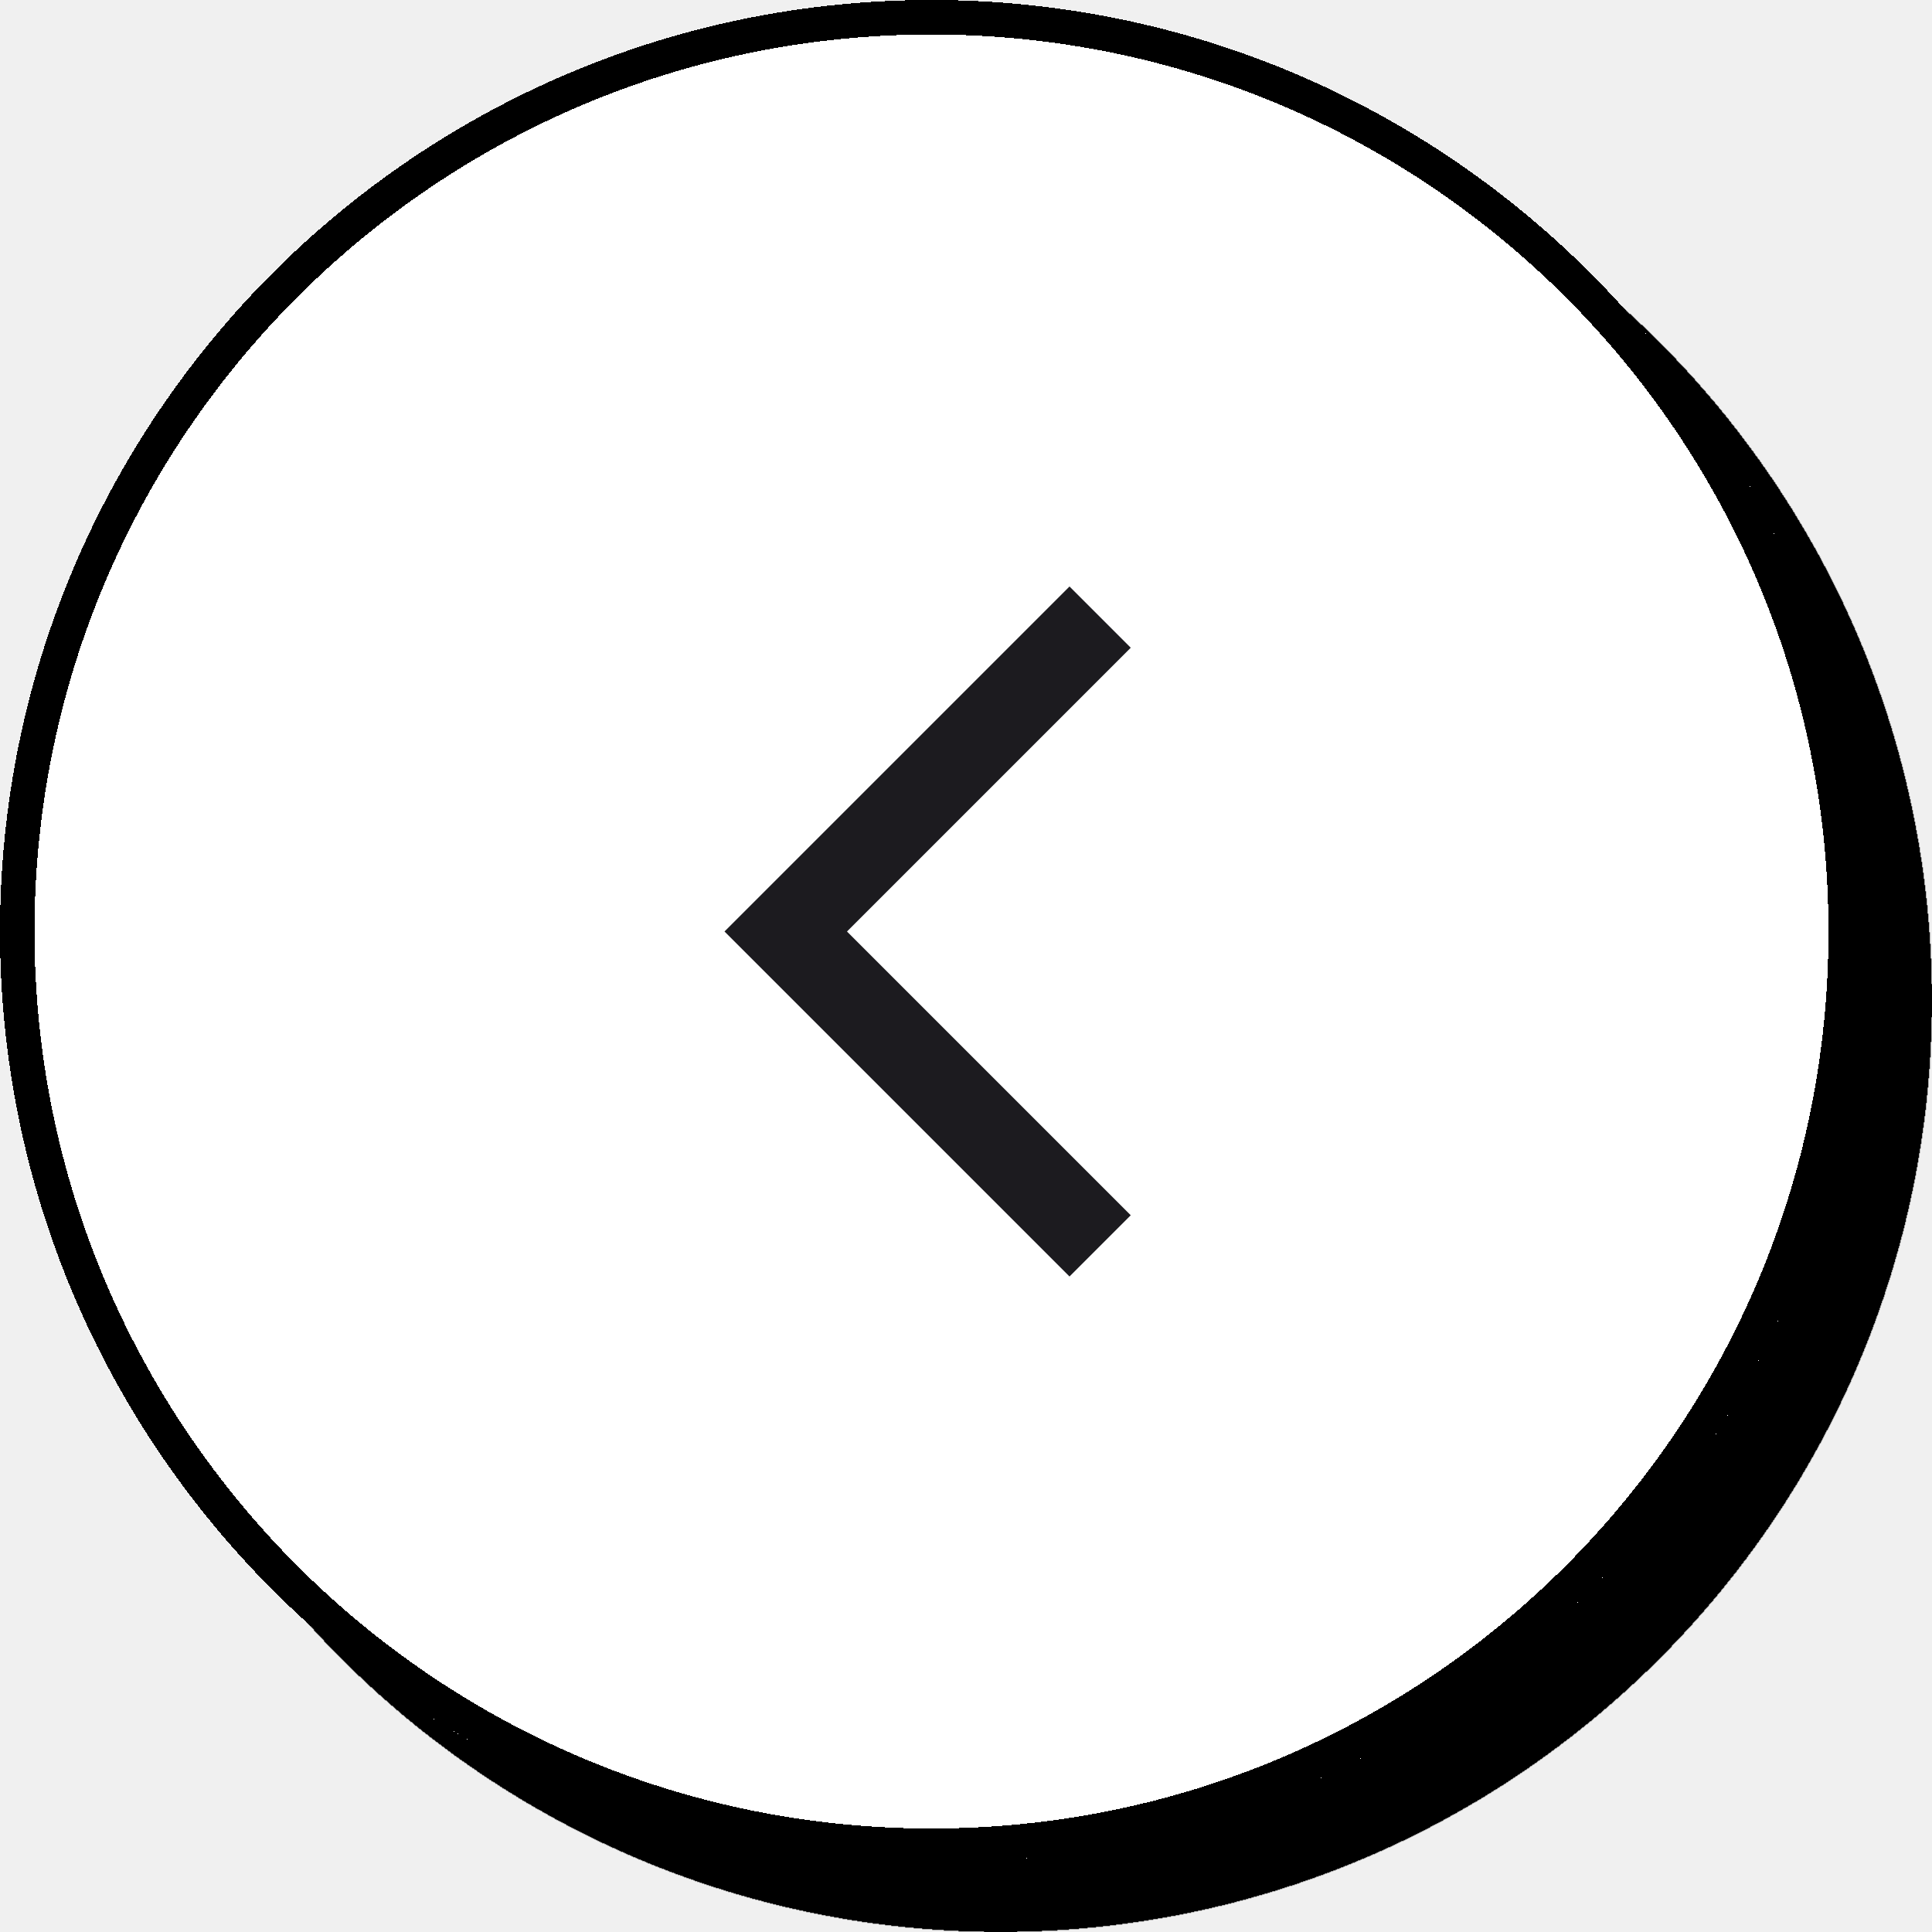
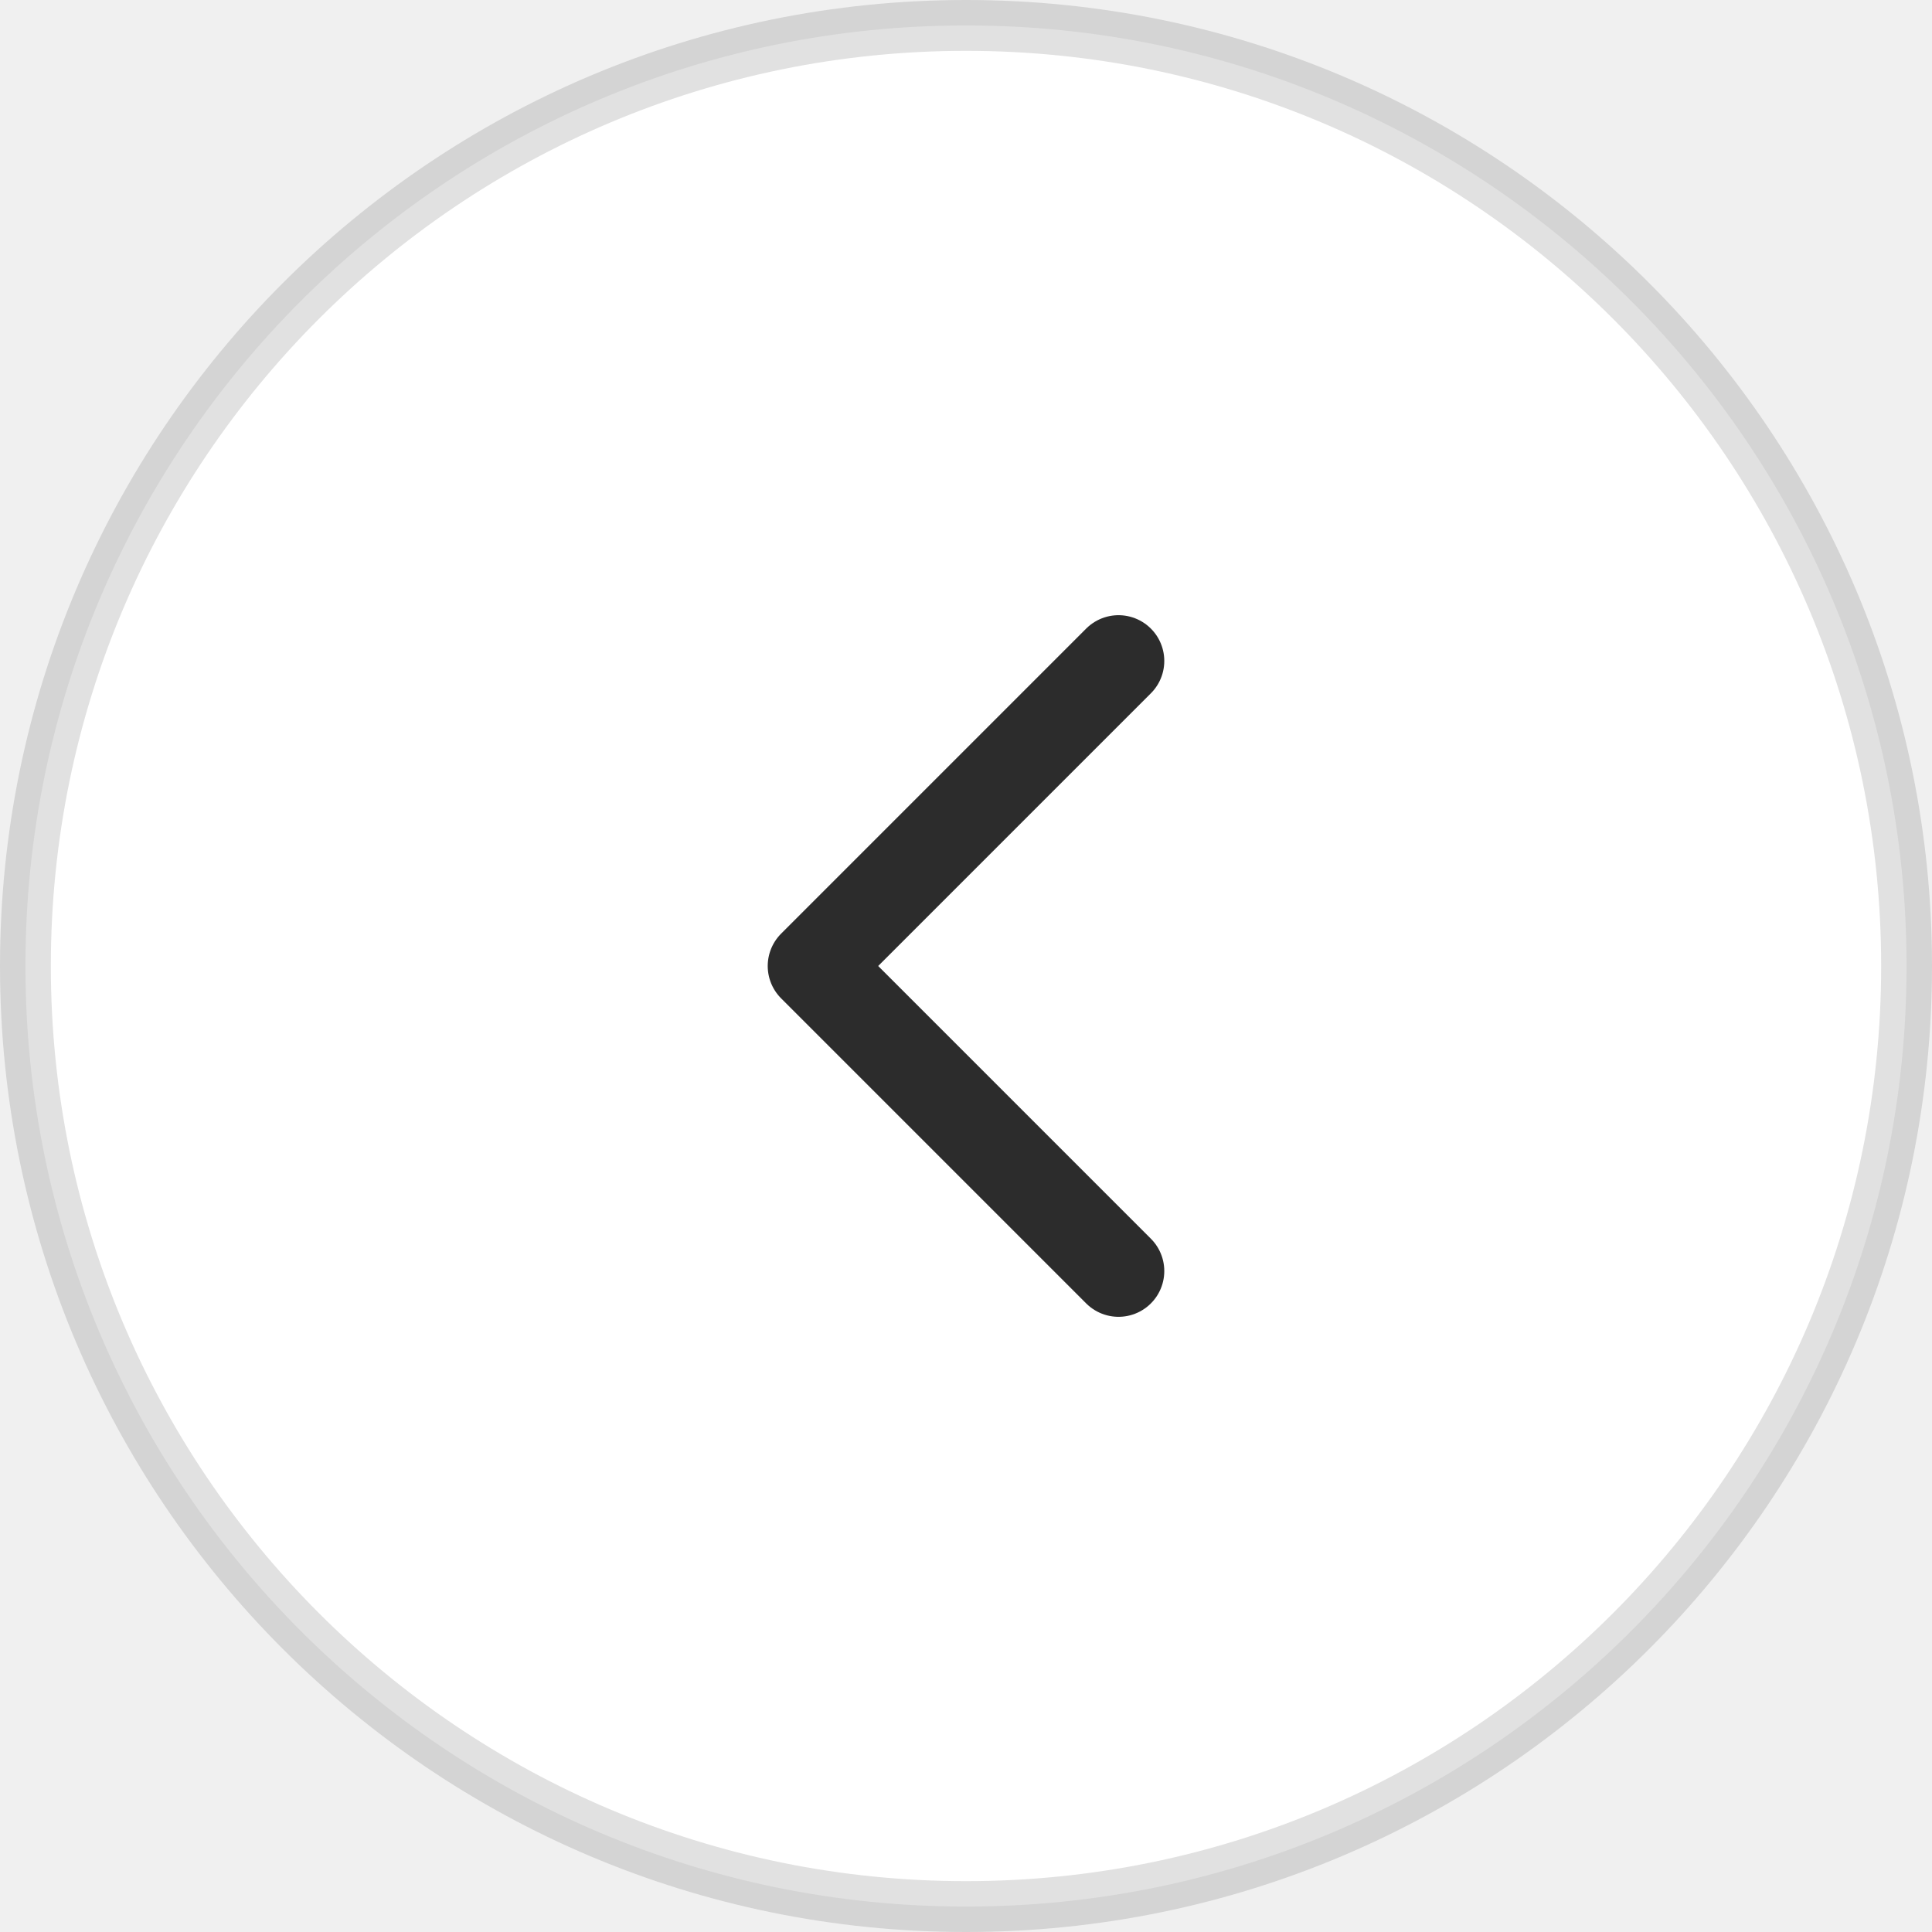
- <svg xmlns="http://www.w3.org/2000/svg" width="56" height="56" viewBox="0 0 56 56" fill="none">
-   <g filter="url(#filter0_d_62_2436)">
-     <rect width="54" height="54" rx="27" fill="white" shape-rendering="crispEdges" />
-     <rect x="0.5" y="0.5" width="53" height="53" rx="26.5" stroke="black" shape-rendering="crispEdges" />
-     <mask id="mask0_62_2436" style="mask-type:alpha" maskUnits="userSpaceOnUse" x="15" y="15" width="24" height="24">
-       <rect x="15" y="15" width="24" height="24" fill="#D9D9D9" />
-     </mask>
-     <g mask="url(#mask0_62_2436)">
-       <path d="M31 37L21 27L31 17L32.775 18.775L24.55 27L32.775 35.225L31 37Z" fill="#1C1B1F" />
-     </g>
-   </g>
-   <defs>
-     <filter id="filter0_d_62_2436" x="0" y="0" width="56" height="56" filterUnits="userSpaceOnUse" color-interpolation-filters="sRGB">
-       <feFlood flood-opacity="0" result="BackgroundImageFix" />
-       <feColorMatrix in="SourceAlpha" type="matrix" values="0 0 0 0 0 0 0 0 0 0 0 0 0 0 0 0 0 0 127 0" result="hardAlpha" />
-       <feOffset dx="2" dy="2" />
-       <feComposite in2="hardAlpha" operator="out" />
-       <feColorMatrix type="matrix" values="0 0 0 0 0 0 0 0 0 0 0 0 0 0 0 0 0 0 1 0" />
-       <feBlend mode="normal" in2="BackgroundImageFix" result="effect1_dropShadow_62_2436" />
-       <feBlend mode="normal" in="SourceGraphic" in2="effect1_dropShadow_62_2436" result="shape" />
-     </filter>
-   </defs>
+ <svg xmlns="http://www.w3.org/2000/svg" width="38" height="38" viewBox="0 0 38 38" fill="none">
+   <circle cx="19" cy="19" r="18.5" fill="white" stroke="#000000" stroke-opacity="0.12" />
+   <path d="M22 13L16 19L22 25" stroke="#2c2c2c" stroke-width="1.8" stroke-linecap="round" stroke-linejoin="round" />
</svg>
